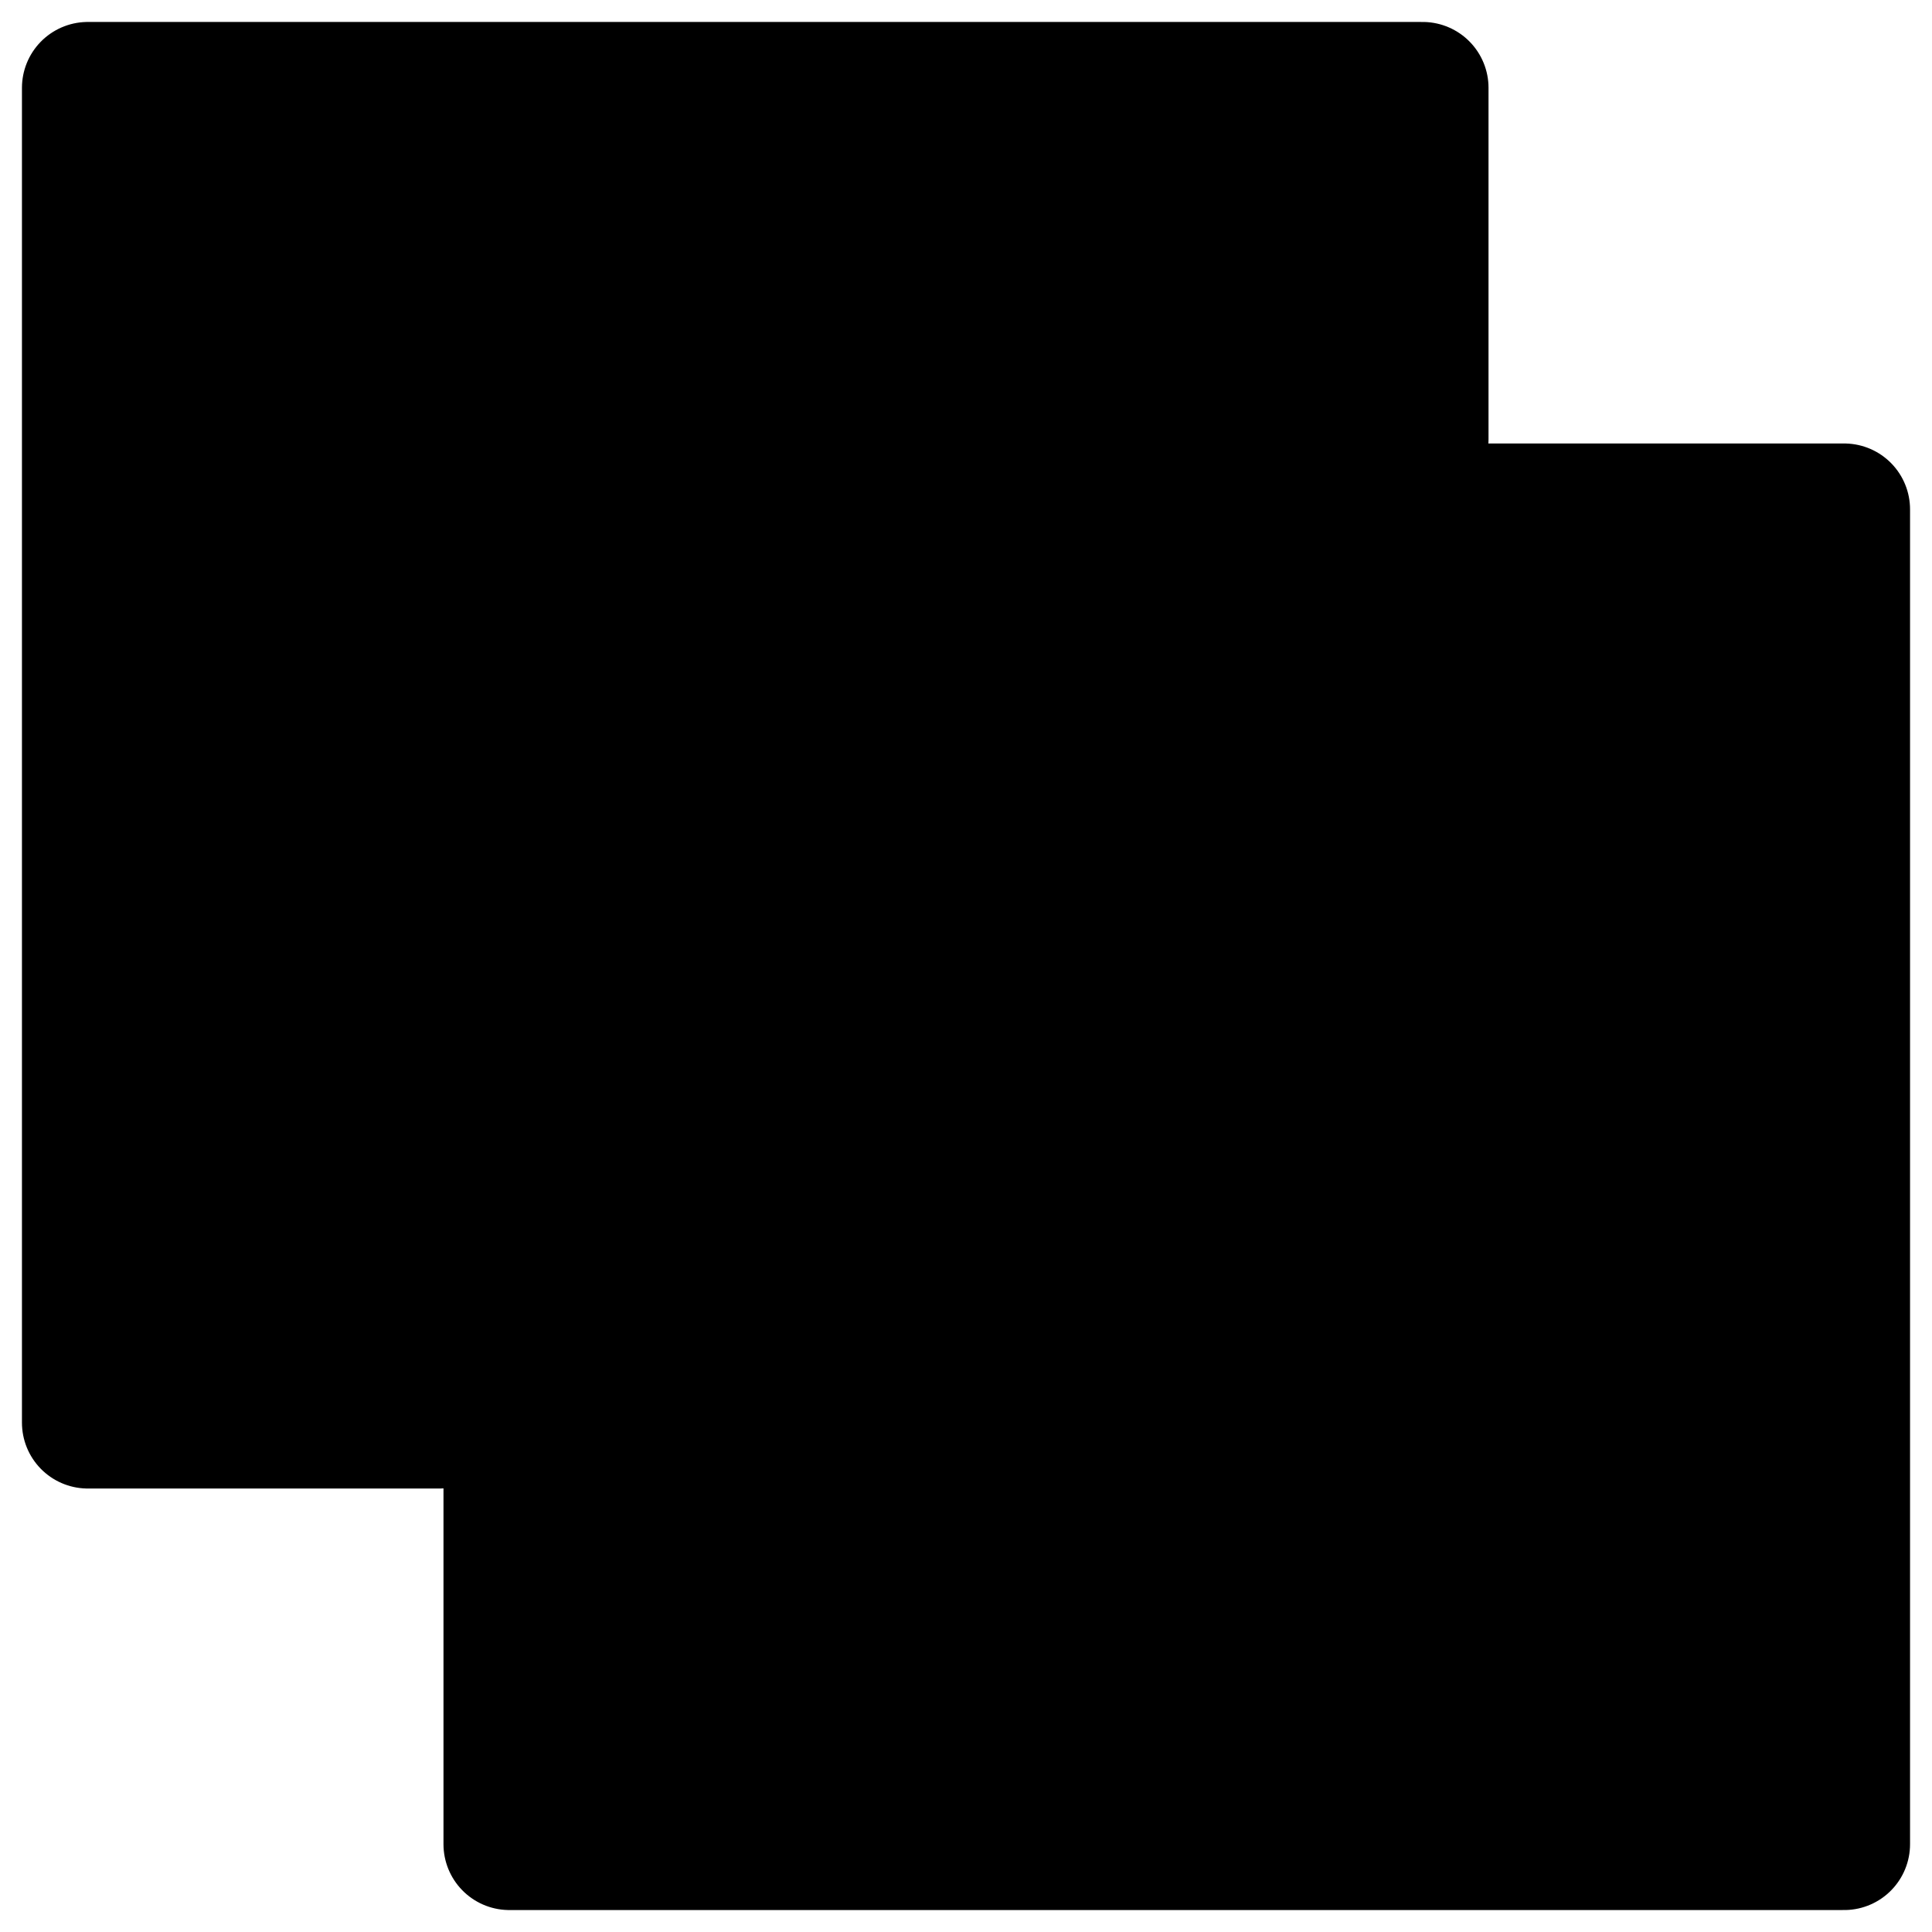
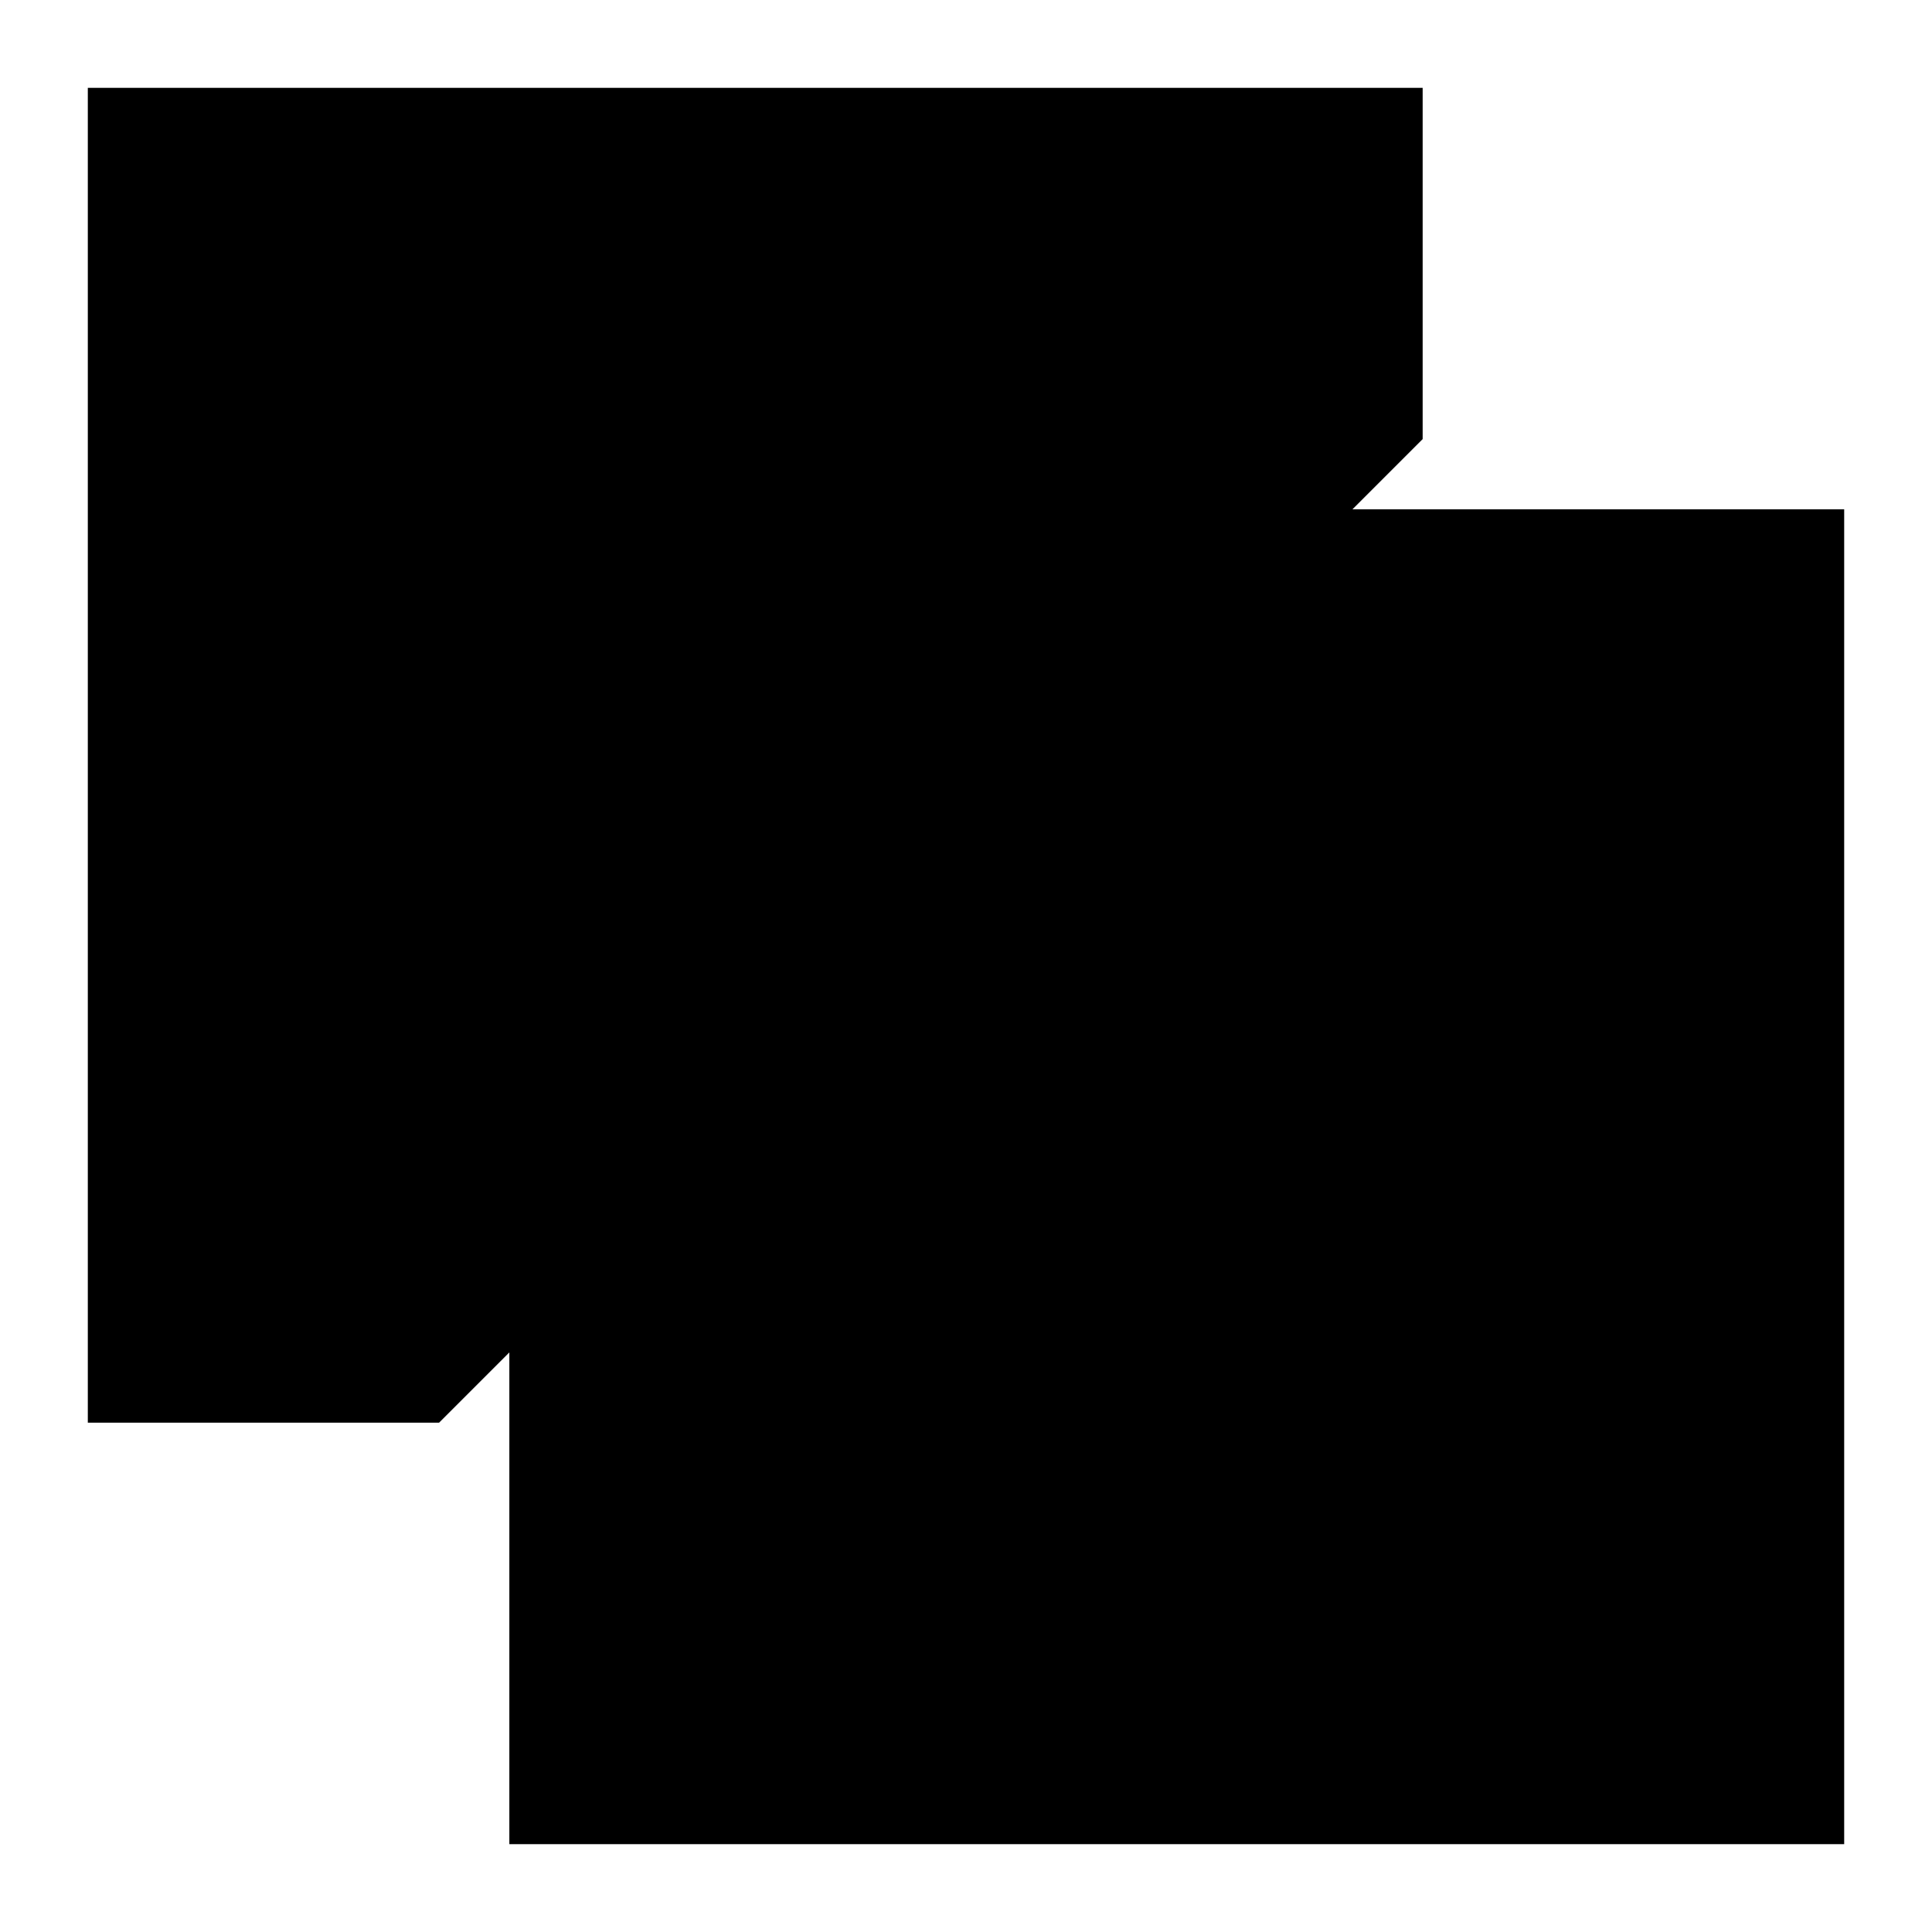
<svg xmlns="http://www.w3.org/2000/svg" width="22" height="22" viewBox="0 0 22 22">
-   <path d="M16.2 5V1H1V16.2H5L16.2 5ZM5.8 5.8V21H21V5.8H5.8Z" stroke="black" stroke-width="1.5" stroke-linecap="round" stroke-linejoin="round" />
+   <path d="M16.2 5V1H1V16.2H5L16.2 5ZM5.8 5.8V21H21V5.8H5.8Z" stroke-width="1.5" stroke-linecap="round" stroke-linejoin="round" />
</svg>
